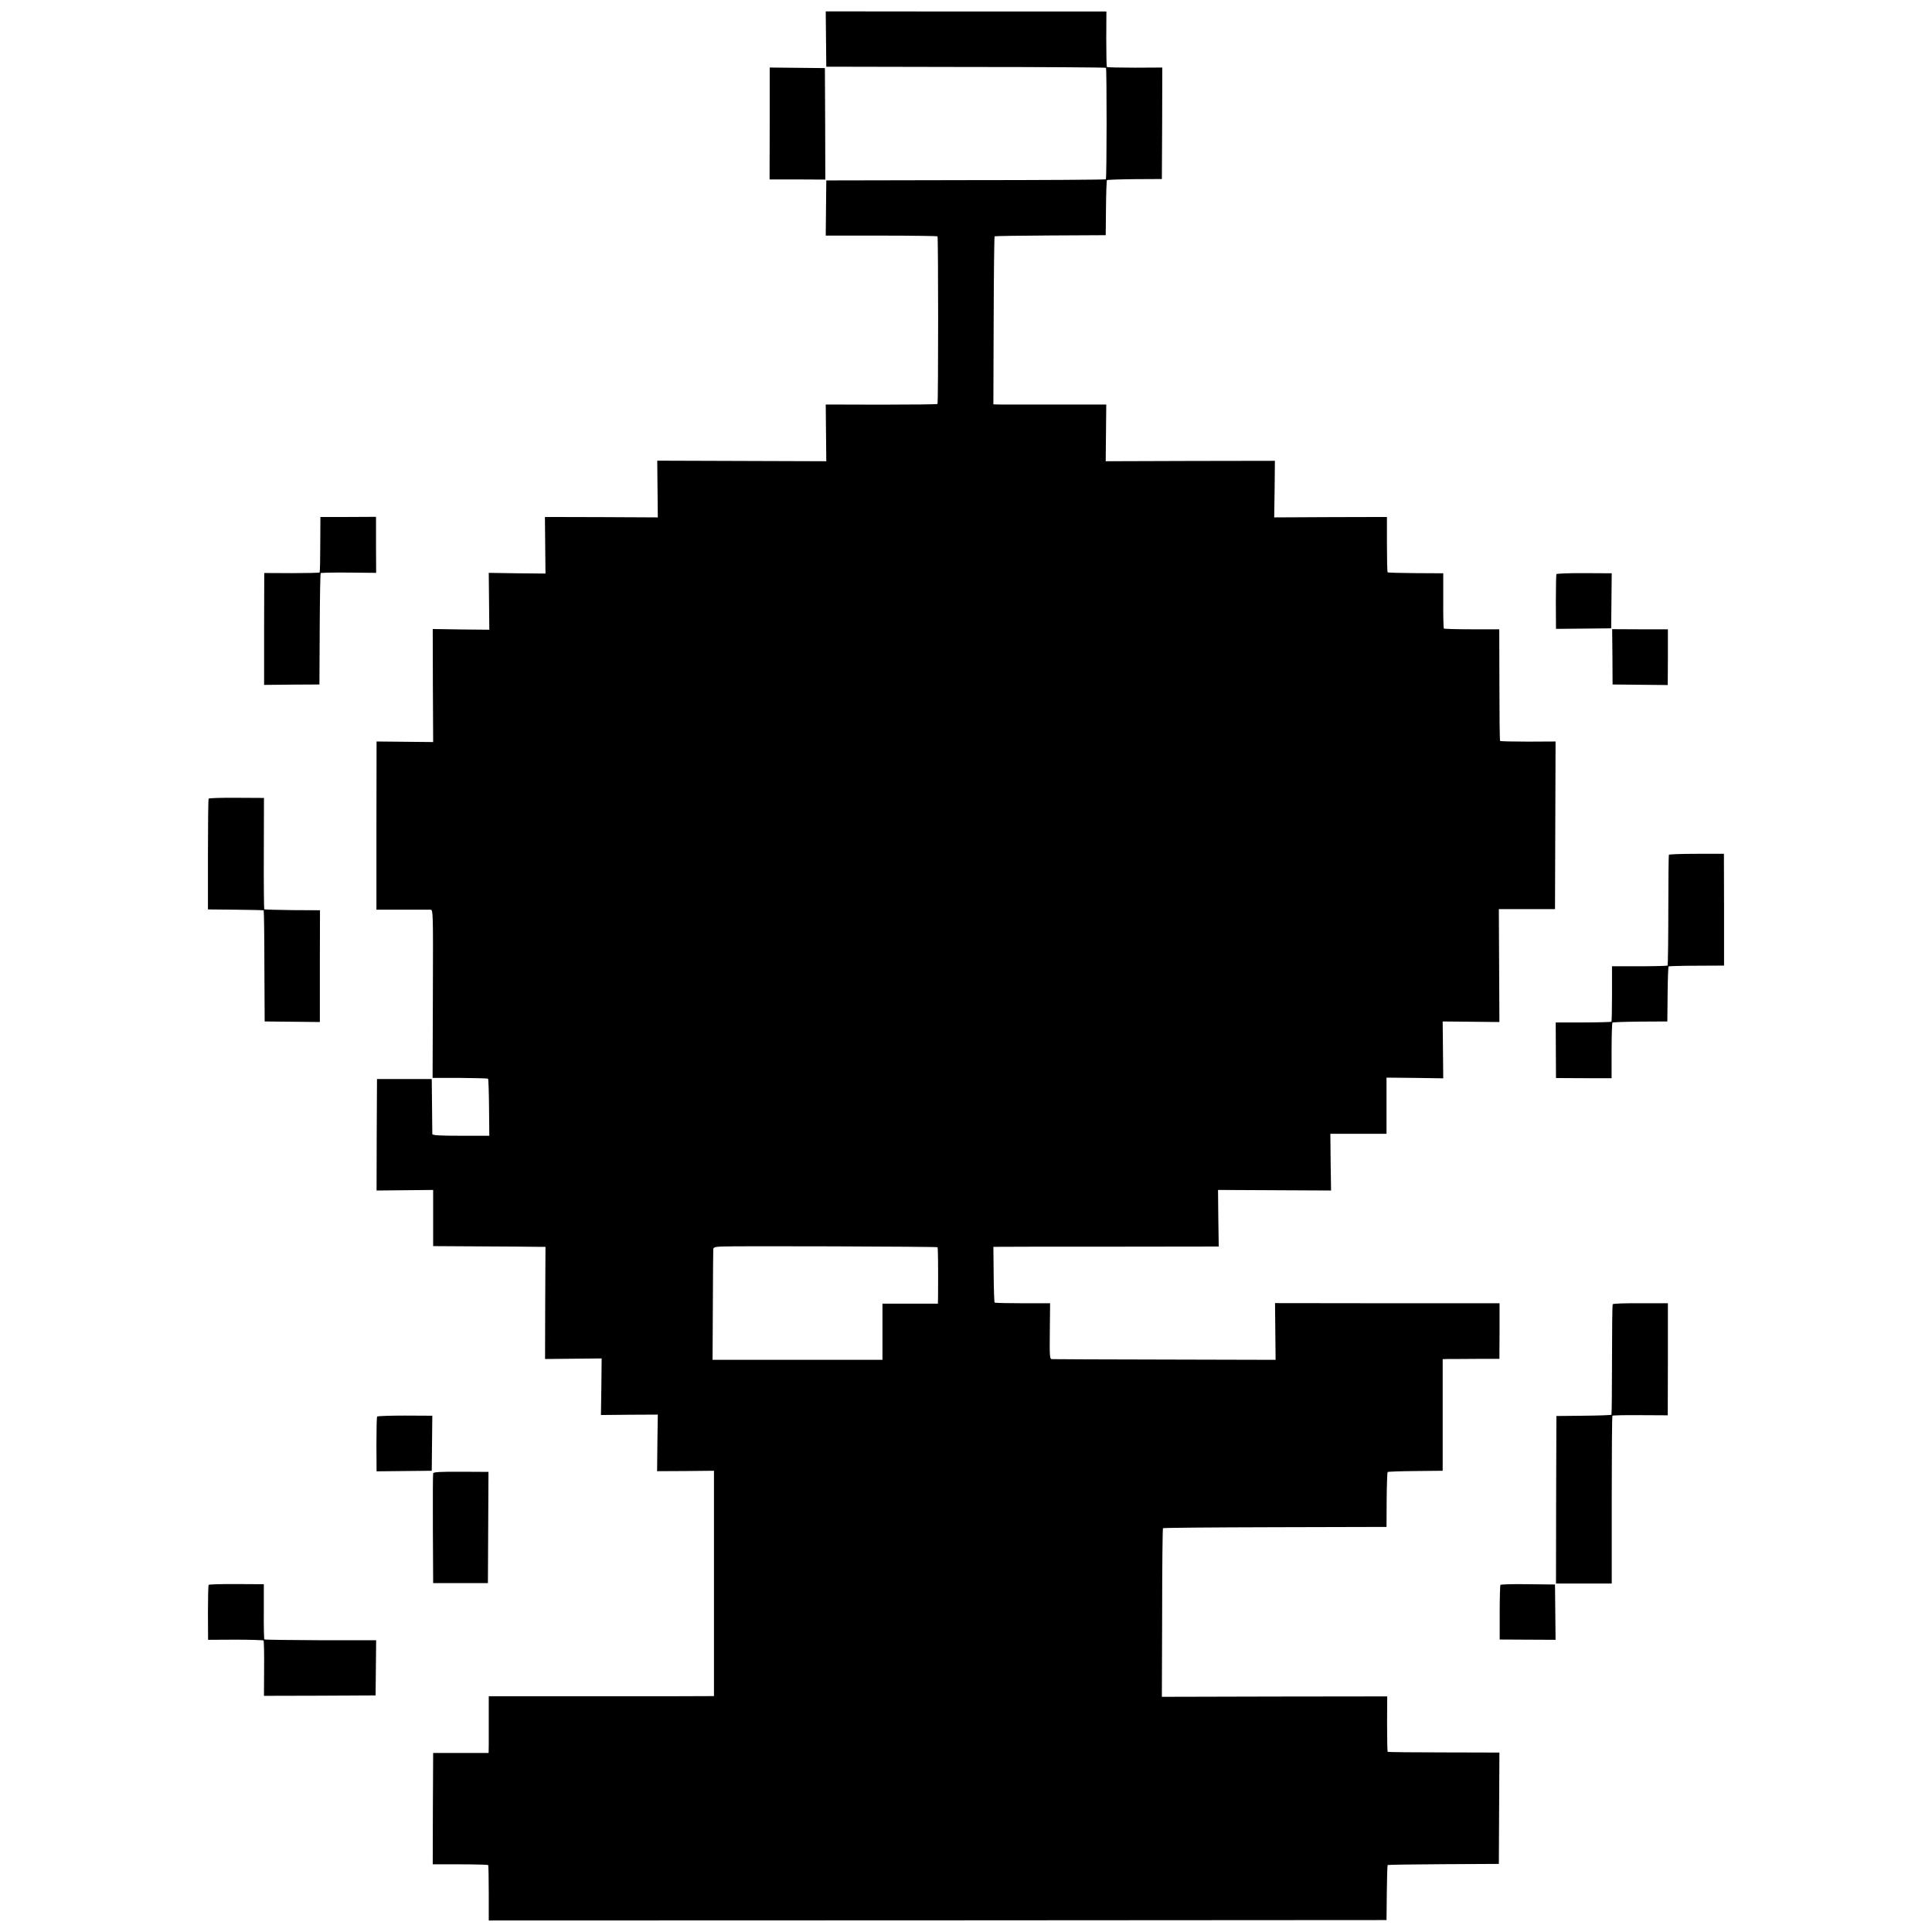
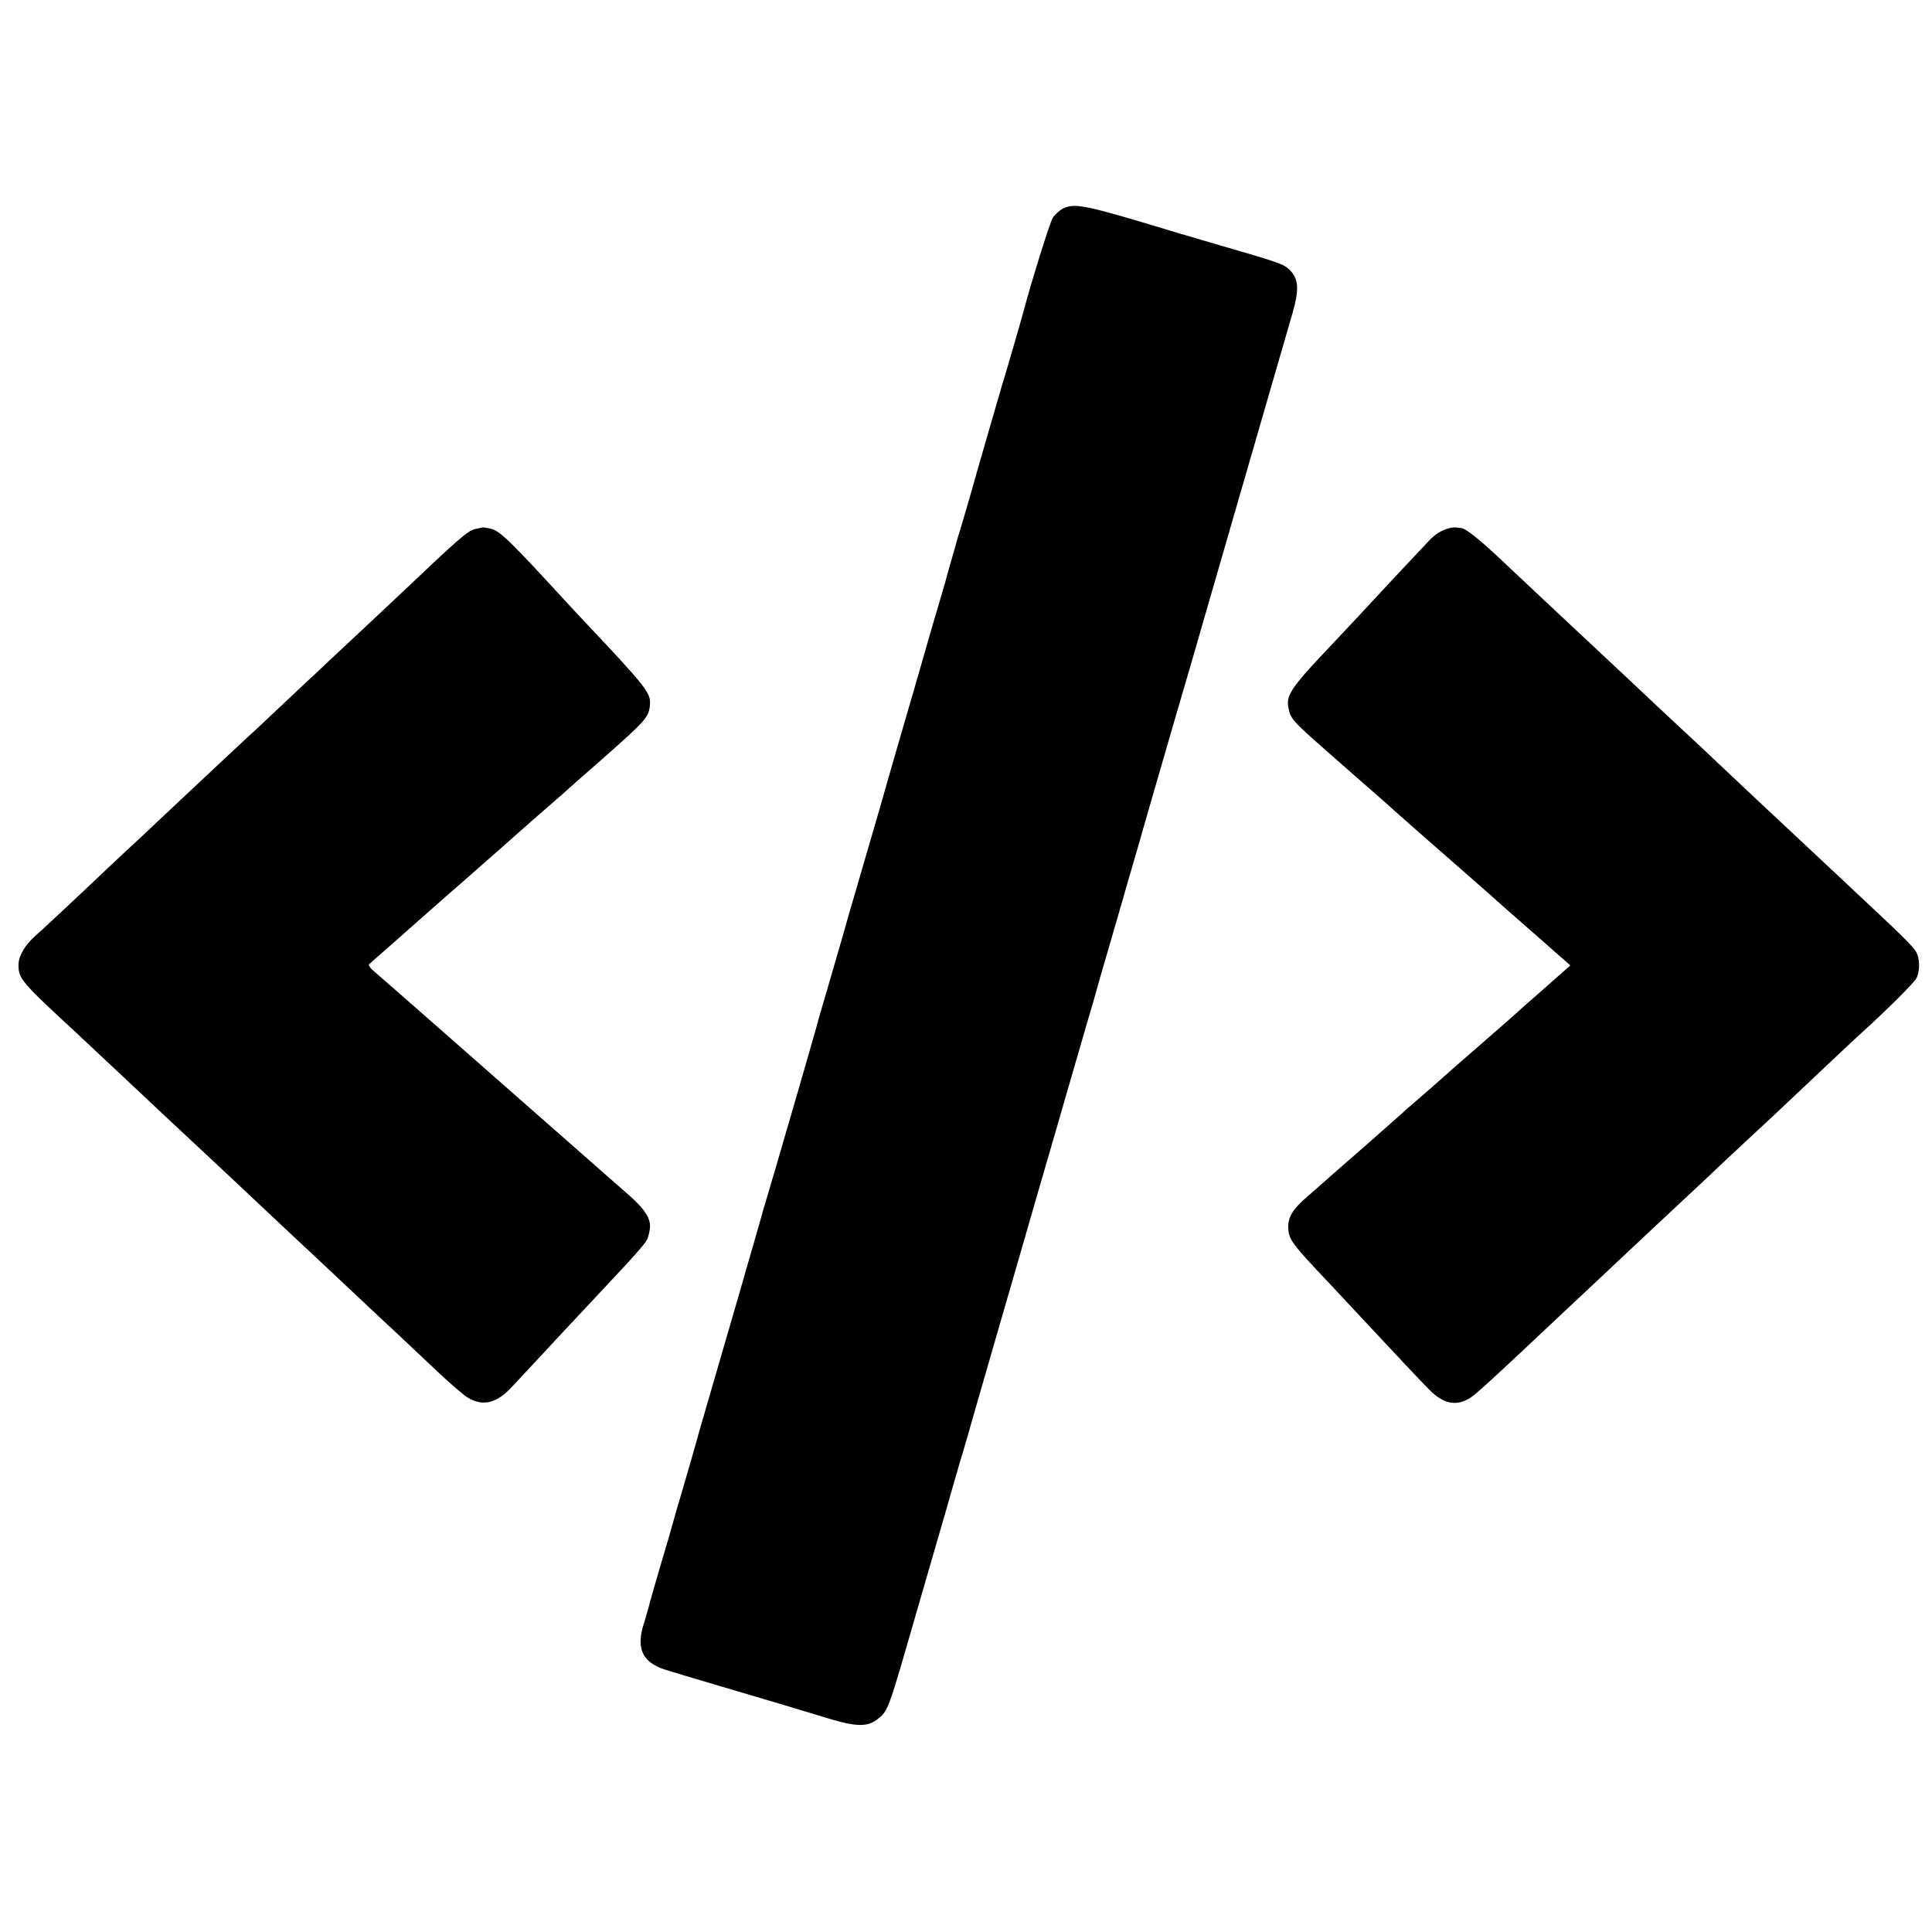
- <svg xmlns="http://www.w3.org/2000/svg" version="1" width="1834.667" height="1834.667" viewBox="0 0 1376 1376">
-   <path d="M588.3 27.8l.2 19.7 99.3.2c54.7 0 99.6.3 99.9.6.6.7.6 78.7-.1 79.4-.2.3-45.2.6-99.8.6l-99.3.2-.2 19.7-.2 19.6h39.5c21.8 0 39.8.3 40.1.5.6.7.6 118.7 0 119.4-.3.3-18.3.5-40.1.5l-39.5-.1.2 20.2.2 20.2-60.2-.2-60.2-.2.2 20.2.2 20.2-40.2-.2-40.2-.1.2 20.1.2 20.2-20.2-.2-20.2-.3.2 20.3.2 20.2-20.2-.2-20.1-.3.1 40.3.2 40.2-20.2-.2-20.1-.2-.1 59.9v59.9h38.4c2 .1 2 .7 1.8 60l-.2 59.8h19.5c10.7.1 19.7.3 20 .6.3.3.6 9.5.7 20.5l.2 20.1h-20.2c-15 0-20.3-.3-20.4-1.2 0-.7-.1-9.8-.2-20.2l-.2-19h-39l-.2 39.7-.1 39.7 20.1-.2 20.2-.2v40l34 .2c18.7.1 36.7.2 40 .3h6l-.2 39.9-.1 40 20.1-.2 20.2-.2-.2 20.1-.3 20.2 20.3-.2 20.2-.1-.3 20.2-.2 20.1 20.2-.1 20.3-.2V1208h-4c-2.2.1-38.3.1-80.2.1h-76.2v34.4l-.1 6h-39.5l-.2 39.7-.1 39.6h19.5c10.7 0 19.7.3 20 .5.2.3.4 9.3.4 20v19.5l319.7-.1 319.7-.2.2-19.3c.1-10.7.4-19.6.6-19.9.3-.2 18.2-.5 39.8-.6l39.4-.2.2-39.7.2-39.6-39.6-.1c-21.7 0-39.7-.2-40-.4-.2-.3-.4-9.3-.4-20l.1-19.5-80.3.1-80.2.2.2-59.8c0-32.9.3-60.1.6-60.3.3-.3 36.2-.6 79.9-.7l79.3-.2.1-19.3c.1-10.6.4-19.5.7-19.8.3-.3 9.2-.6 19.9-.7l19.3-.2V968l4-.1c2.2 0 11.3 0 20.2-.1h16.2l.1-19.8v-19.8h-79.9l-80-.1.2 20.2.2 20.2-78.5-.2c-43.2-.1-79.4-.2-80.5-.3-1.9 0-2-.6-1.8-19.9l.2-19.9h-19.5c-10.7 0-19.7-.2-20-.5-.3-.2-.6-9.3-.7-20.1l-.2-19.6h3.5c1.9-.1 38-.1 80.2-.1l76.8-.1-.3-20.2-.2-20.1 40.2.2 40.3.2-.3-20.2-.2-20.2h40v-40l20.2.2 20.2.3-.2-20.3-.2-20.2 20.2.2 20.2.2-.2-40.2-.2-40.2h40l.2-59.7.2-59.7-19.5.1c-10.7 0-19.7-.2-20-.5-.3-.3-.5-18.3-.5-40l-.1-39.5h-19.5c-10.7 0-19.7-.3-20-.5-.2-.3-.5-9.3-.4-20v-19.4l-19.6-.1c-10.7-.1-19.8-.3-20-.6-.3-.3-.5-9.2-.5-20v-19.4l-40.1.1-40.2.2.3-20.2.2-20.1-60.2.1-60.3.2.2-20.2.2-20.2h-75.4l-5-.1.2-59.6c.1-32.8.4-59.8.7-60.1.2-.2 18.1-.5 39.8-.6l39.3-.2.2-19.3c.1-10.7.4-19.6.7-19.9.2-.3 9.2-.6 19.8-.7l19.3-.1.2-39.7.1-39.7-19.4.1c-10.8 0-19.8-.2-20.1-.5-.2-.3-.4-9.3-.4-20l.1-19.5h-99.9l-100-.1.2 19.7zm79.4 860.5c.4.4.5 13.4.4 34.2l-.1 6h-39.5v40h-121l.2-38.5c.1-21.2.2-39.3.3-40.2 0-1.4 1.1-1.8 5.8-2 9.3-.5 153.3 0 153.9.5z" />
-   <path d="M548.2 87.9l-.1 39.9H568l19.8.1-.1-39.7-.2-39.7-19.6-.2-19.7-.2v39.8zM228.1 387.7c0 10.8-.2 19.8-.5 20-.3.3-9.2.5-20 .5l-19.4-.1-.1 39.8v39.9l19.7-.2 19.7-.1.2-39.3c.1-21.7.4-39.6.7-40 .3-.3 9.3-.5 20-.4l19.5.2-.1-20v-19.9l-19.8.1h-19.8l-.1 19.5zM1108.5 408.9c-.2.5-.4 9.5-.4 20l.1 19 19.7-.2 19.6-.2.2-19.6.2-19.6-19.4-.1c-10.7-.1-19.7.3-20 .7zM1148.4 467.8l.1 19.7 19.7.2 19.6.2.1-19.8v-19.9h-19.8l-19.9-.1.2 19.7zM148.6 568.8c-.3.5-.5 18.4-.5 39.9v39l19.6.2c10.8.1 19.8.3 20.1.5.2.3.5 18.2.5 39.8l.2 39.3 19.7.2 19.6.2v-39.8l.1-39.8-19.6-.1c-10.8-.1-19.8-.4-20.1-.6-.2-.3-.4-18.2-.3-39.9l.1-39.4-19.5-.1c-10.7-.1-19.6.2-19.9.6zM1188.6 608.8c-.2.4-.4 18.2-.4 39.6 0 21.3-.3 39-.5 39.3-.3.2-9.3.5-20.1.5h-19.5v19.5c0 10.7-.2 19.7-.4 20-.3.2-9.3.5-20.1.5H1108l.1 19.8.1 19.8 19.8.1h19.8v-19.5c0-10.7.3-19.8.6-20.1.3-.3 9.2-.6 19.8-.7l19.3-.1.2-19.4c.1-10.6.4-19.5.7-19.8.2-.2 9.2-.5 19.9-.5l19.6-.1v-39.8l-.1-39.8h-19.4c-10.6 0-19.6.3-19.8.7zM1148.6 928.9c-.3.4-.5 18.2-.5 39.5s-.2 39-.4 39.2c-.3.3-9.2.6-19.8.7l-19.4.2-.2 59.7-.1 59.6h39.7v-59.5c0-32.7.2-59.7.5-60 .3-.3 9.3-.5 20-.4l19.4.1.1-39.9v-39.9h-19.4c-10.7-.1-19.6.2-19.9.7zM268.6 1008.9c-.3.4-.5 9.3-.5 19.8l.1 19.2 19.6-.2 19.7-.2.2-19.6.2-19.6-19.4-.1c-10.7 0-19.7.3-19.9.7zM308.5 1049.3c-.2.7-.3 18.5-.2 39.7l.2 38.5h39l.2-39.6.2-39.6-19.5-.1c-14.5-.1-19.6.2-19.9 1.1zM148.6 1128.8c-.3.5-.5 9.4-.5 19.9l.1 19.2 19.4-.1c10.8 0 19.8.3 20.1.6.3.3.5 9.3.4 20l-.1 19.4 39.8-.1 39.7-.2.2-19.6.2-19.7h-39.6c-21.7-.1-39.7-.3-40-.6-.3-.2-.5-9.2-.4-19.9v-19.4l-19.4-.1c-10.7-.1-19.6.2-19.9.6zM1068.6 1128.8c-.2.4-.5 9.3-.5 19.8v19.1l19.9.1 19.9.1-.2-19.7-.2-19.7-19.2-.2c-10.6-.2-19.4.1-19.7.5z" />
+ <svg xmlns="http://www.w3.org/2000/svg" version="1.0" width="1024pt" height="1024pt" viewBox="0 0 1024 1024" preserveAspectRatio="xMidYMid meet">
+   <g transform="translate(0,1024) scale(0.1,-0.1)" fill="#000000" stroke="none">
+     <path d="M5633 9134 c-18 -9 -42 -31 -54 -50 -15 -25 -115 -345 -154 -494 -11 -42 -100 -349 -115 -395 -11 -37 -132 -454 -170 -590 -16 -55 -38 -131 -50 -170 -12 -38 -23 -77 -25 -85 -2 -8 -16 -55 -30 -105 -14 -49 -27 -97 -29 -105 -3 -8 -16 -55 -31 -105 -15 -49 -51 -173 -80 -275 -29 -102 -74 -257 -100 -345 -26 -88 -89 -308 -141 -490 -53 -181 -113 -388 -134 -460 -21 -71 -45 -155 -53 -185 -9 -30 -43 -149 -77 -265 -34 -115 -65 -223 -69 -240 -12 -46 -240 -831 -263 -905 -11 -36 -21 -72 -23 -80 -2 -8 -20 -71 -40 -140 -20 -69 -40 -138 -45 -155 -4 -16 -38 -133 -75 -260 -102 -350 -165 -568 -170 -585 -6 -26 -63 -222 -93 -325 -17 -55 -37 -125 -45 -155 -8 -30 -38 -134 -67 -230 -28 -96 -56 -193 -61 -215 -6 -22 -17 -59 -24 -83 -46 -135 -13 -212 109 -251 70 -22 87 -27 371 -111 200 -59 265 -78 505 -151 133 -40 196 -42 244 -6 65 50 57 28 221 597 42 146 92 318 111 383 19 64 50 172 69 240 19 67 39 136 44 152 6 17 23 77 40 135 16 58 80 278 141 490 61 212 140 484 175 605 35 121 84 292 110 380 26 88 75 259 110 380 35 121 80 276 100 345 21 69 41 139 45 155 4 17 38 134 75 260 37 127 69 237 71 245 2 8 24 85 49 170 25 85 47 162 49 170 3 8 24 85 49 170 25 85 74 256 110 380 36 124 86 295 111 380 48 168 117 404 221 765 76 263 264 913 306 1057 35 122 32 178 -12 224 -33 34 -53 41 -374 134 -99 29 -200 59 -225 66 -491 149 -542 160 -607 128z" />
+     <path d="M2555 7444 c-6 -1 -22 -5 -36 -8 -39 -8 -89 -52 -388 -336 -15 -14 -96 -90 -181 -170 -85 -79 -182 -170 -215 -201 -33 -32 -76 -72 -95 -89 -19 -18 -95 -89 -169 -159 -73 -69 -141 -133 -151 -141 -9 -8 -77 -72 -151 -141 -74 -69 -152 -143 -174 -163 -22 -21 -98 -92 -169 -159 -71 -67 -138 -130 -150 -140 -11 -10 -55 -51 -96 -90 -148 -141 -356 -335 -388 -363 -59 -51 -94 -110 -94 -159 0 -72 15 -90 302 -355 19 -18 91 -85 160 -150 69 -65 141 -132 160 -150 19 -18 67 -62 105 -99 61 -57 243 -227 364 -340 20 -19 95 -89 166 -156 72 -67 146 -138 166 -156 20 -19 96 -90 170 -159 73 -69 147 -138 165 -155 17 -16 85 -80 150 -141 66 -61 135 -126 154 -144 19 -18 90 -85 158 -149 68 -64 140 -126 160 -138 82 -49 154 -32 237 58 110 119 438 470 531 569 105 111 171 186 182 207 6 10 13 35 16 57 9 53 -23 104 -110 181 -130 114 -171 150 -205 180 -19 16 -56 50 -84 74 -27 24 -79 70 -115 101 -63 56 -451 396 -580 510 -217 191 -340 298 -369 323 -19 16 -30 32 -25 36 5 5 54 48 109 96 55 49 134 118 174 154 84 74 161 142 212 186 78 68 333 293 363 320 6 6 45 39 86 75 41 36 80 70 86 75 11 11 122 108 214 189 223 197 240 215 245 282 5 61 -20 93 -351 444 -29 30 -66 71 -84 90 -298 325 -359 385 -406 397 -22 5 -44 9 -49 7z" />
+     <path d="M7679 7440 c-41 -12 -72 -31 -104 -65 -61 -64 -264 -281 -295 -315 -39 -43 -116 -125 -280 -299 -146 -155 -180 -206 -173 -259 10 -71 14 -76 238 -272 66 -58 122 -107 125 -110 3 -3 39 -34 80 -70 41 -36 77 -67 80 -70 7 -8 217 -193 420 -370 91 -79 167 -147 170 -150 5 -5 46 -41 255 -224 38 -34 82 -73 99 -87 l29 -26 -34 -30 c-19 -17 -77 -68 -129 -114 -52 -45 -97 -85 -100 -88 -3 -4 -93 -83 -200 -176 -107 -93 -197 -172 -200 -175 -8 -8 -151 -133 -184 -161 -16 -13 -36 -31 -45 -40 -9 -8 -90 -80 -181 -160 -227 -198 -220 -192 -244 -214 -12 -11 -48 -42 -79 -69 -74 -64 -100 -105 -99 -161 2 -64 16 -84 216 -295 39 -42 103 -110 141 -151 232 -249 346 -370 391 -415 75 -77 147 -90 221 -40 34 24 132 113 453 416 69 65 141 132 160 150 19 18 94 88 165 155 158 148 191 180 470 440 17 17 88 83 156 147 69 64 138 129 155 144 16 15 68 63 115 108 238 225 367 346 394 370 143 130 279 266 292 291 21 39 19 109 -3 143 -17 27 -76 86 -211 212 -38 36 -134 126 -213 200 -79 74 -156 146 -171 160 -85 79 -409 383 -474 445 -17 17 -89 84 -160 150 -148 138 -159 148 -320 300 -66 62 -136 127 -155 145 -19 18 -89 83 -155 145 -66 62 -139 130 -161 151 -23 22 -99 93 -169 159 -122 115 -196 174 -219 176 -6 0 -18 2 -26 3 -8 2 -27 0 -41 -4z" />
+   </g>
</svg>
